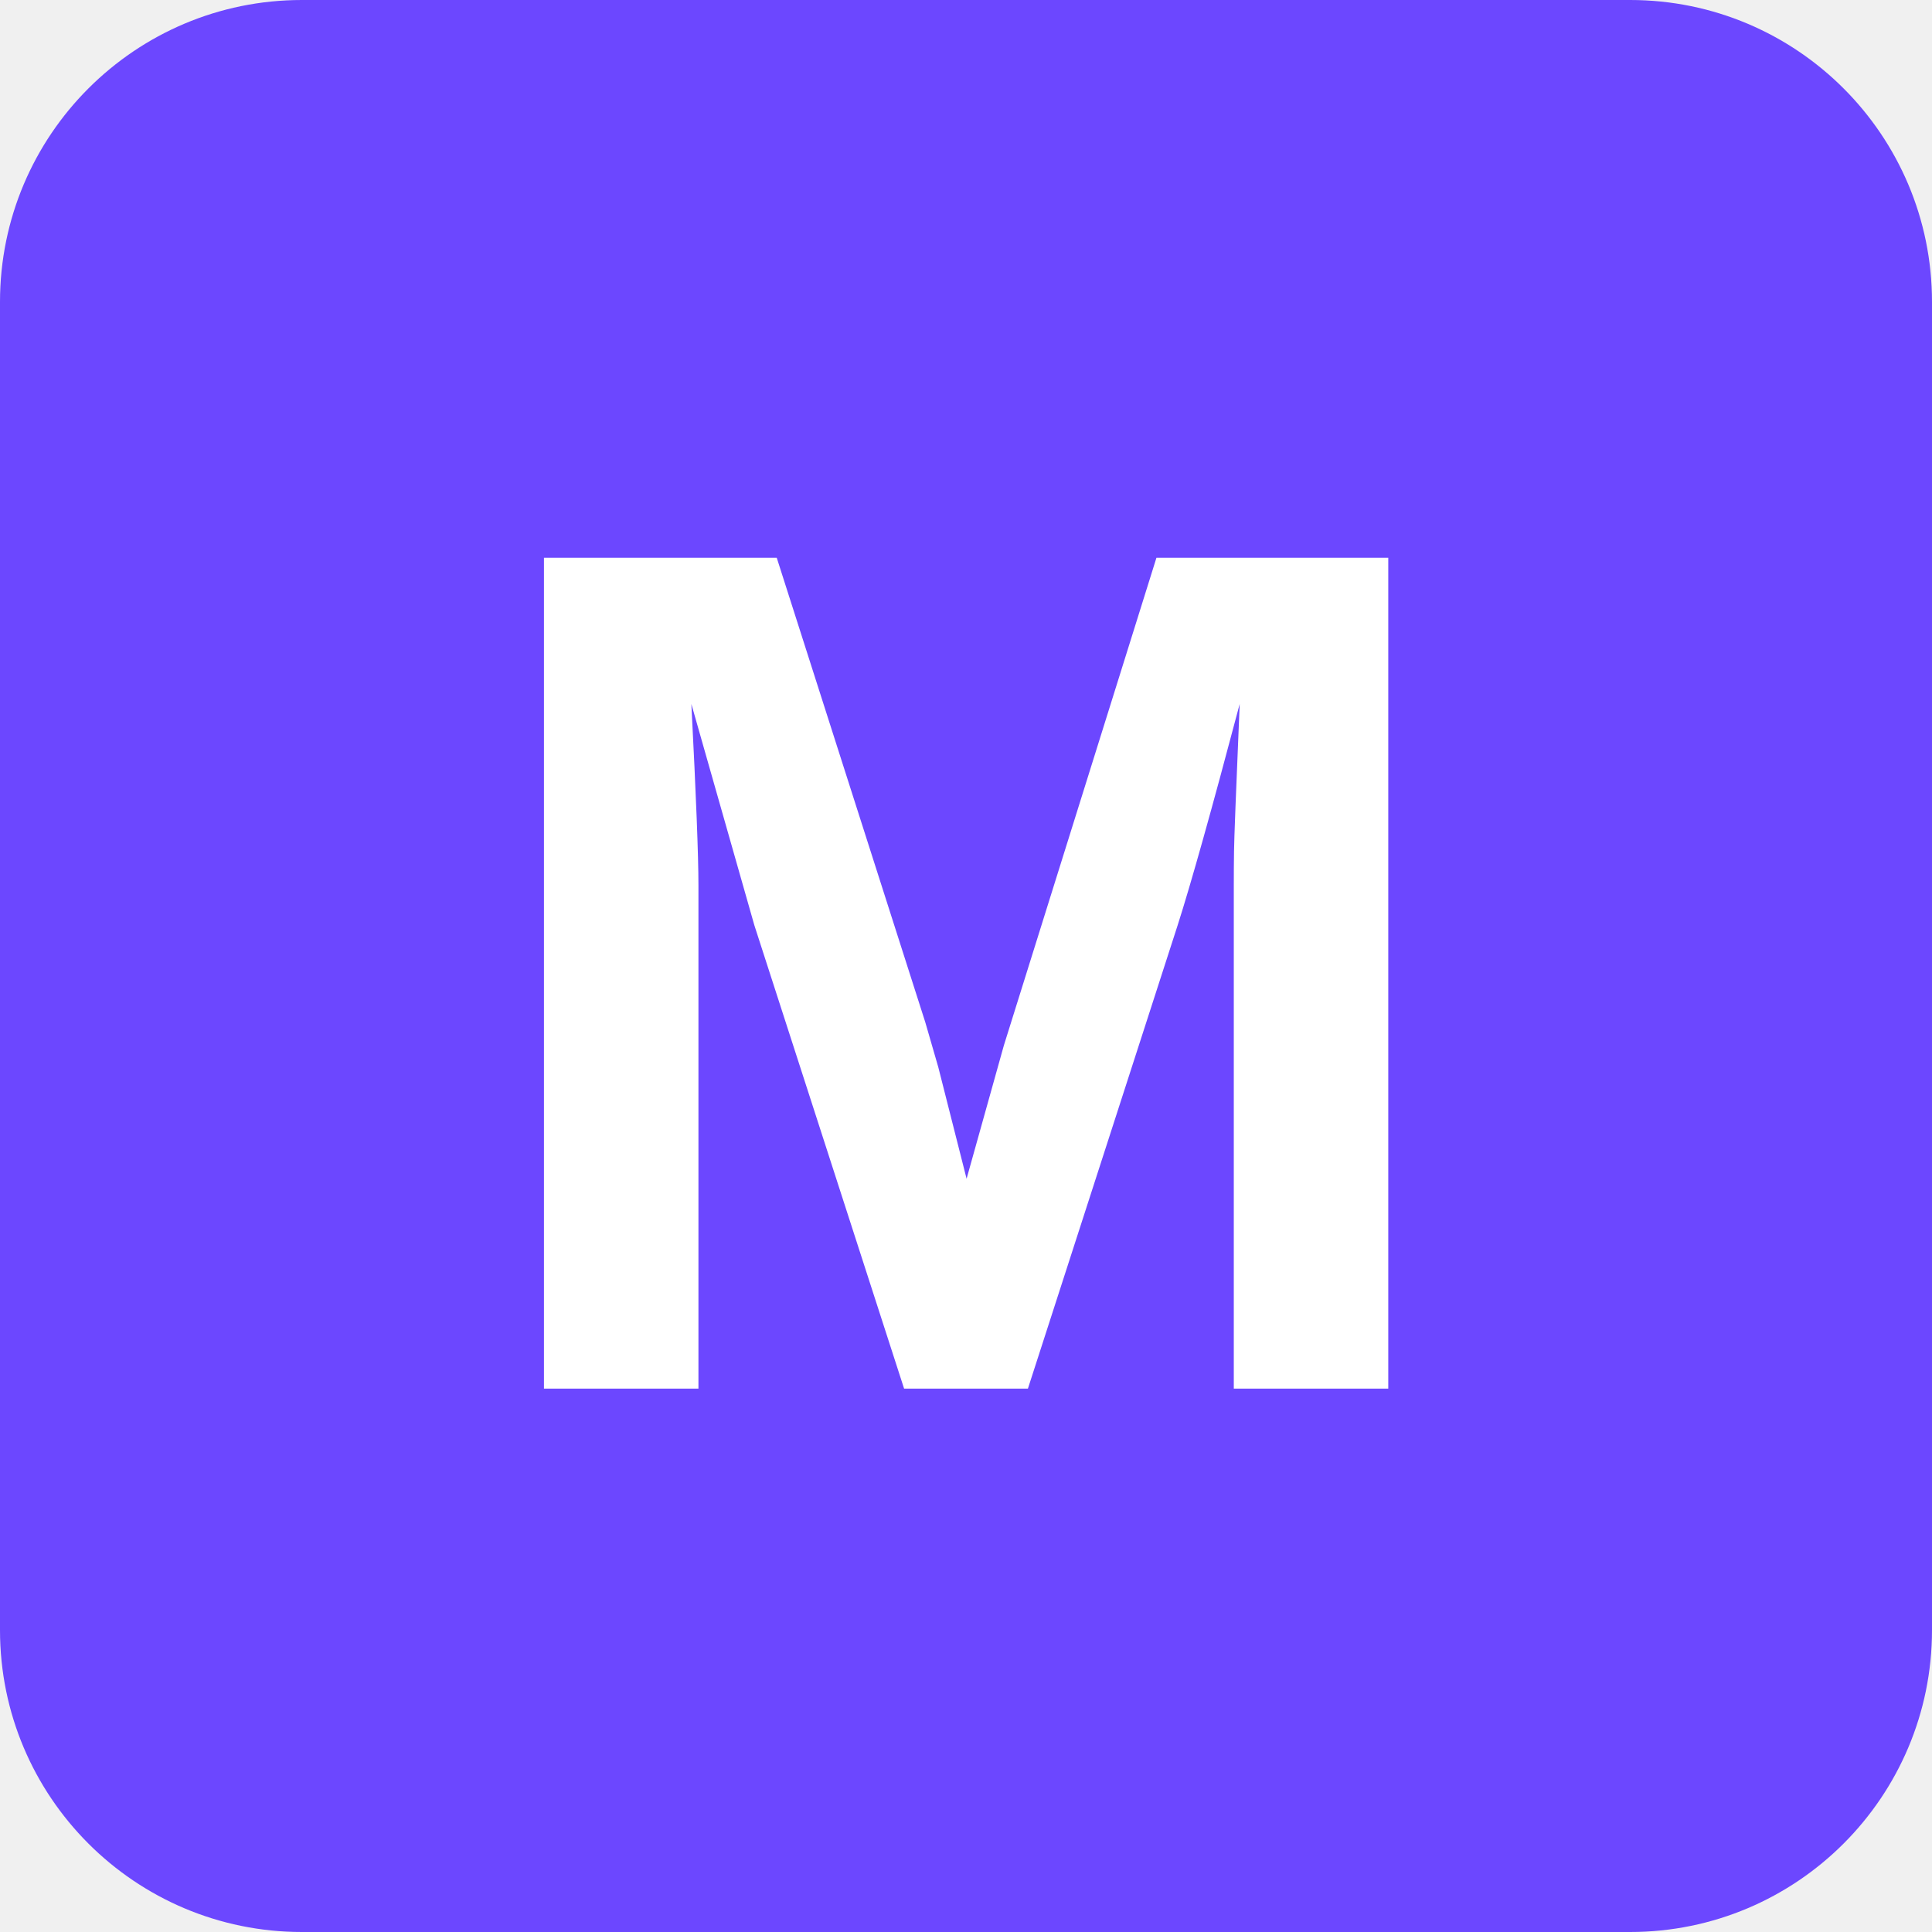
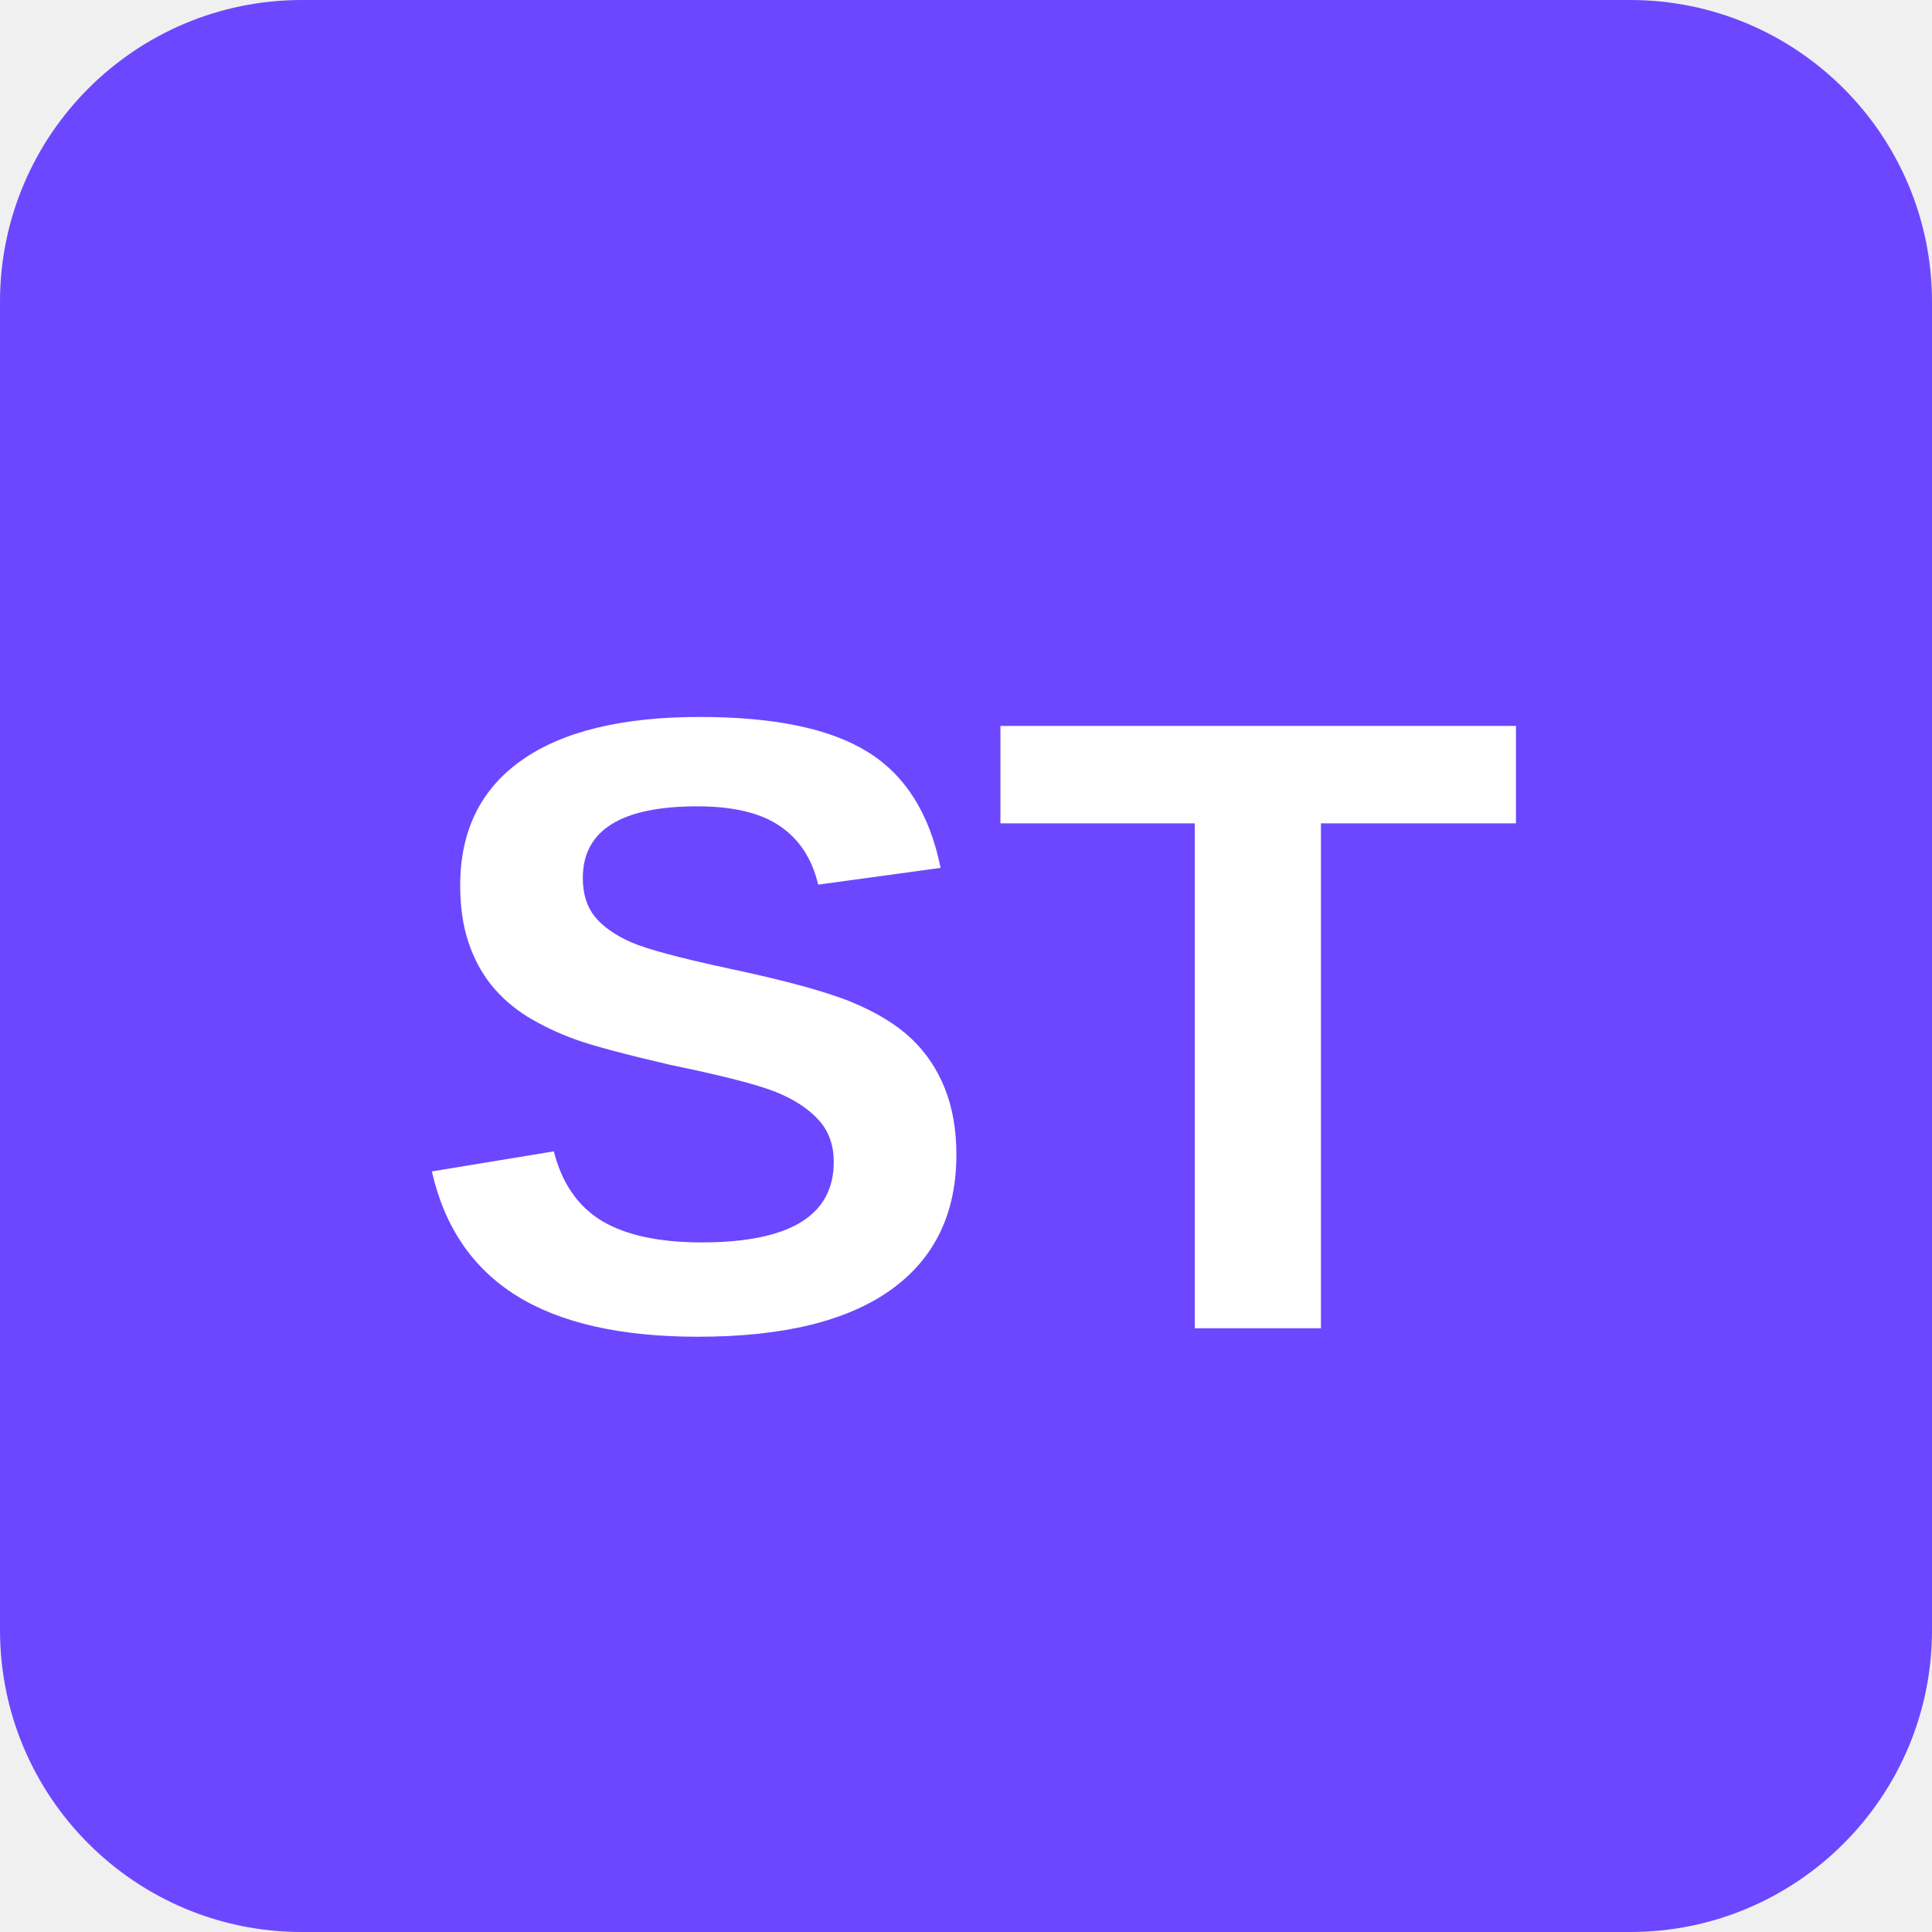
<svg xmlns="http://www.w3.org/2000/svg" width="128" height="128" viewBox="0 0 128 128">
  <rect width="128" height="128" rx="20" fill="#6C47FF" />
-   <text x="64" y="92" font-family="Arial" font-size="80" font-weight="bold" fill="white" text-anchor="middle">M</text>
+   <text x="64" y="88" font-family="Arial" font-size="58" font-weight="bold" fill="white" text-anchor="middle">ST</text>
</svg>
